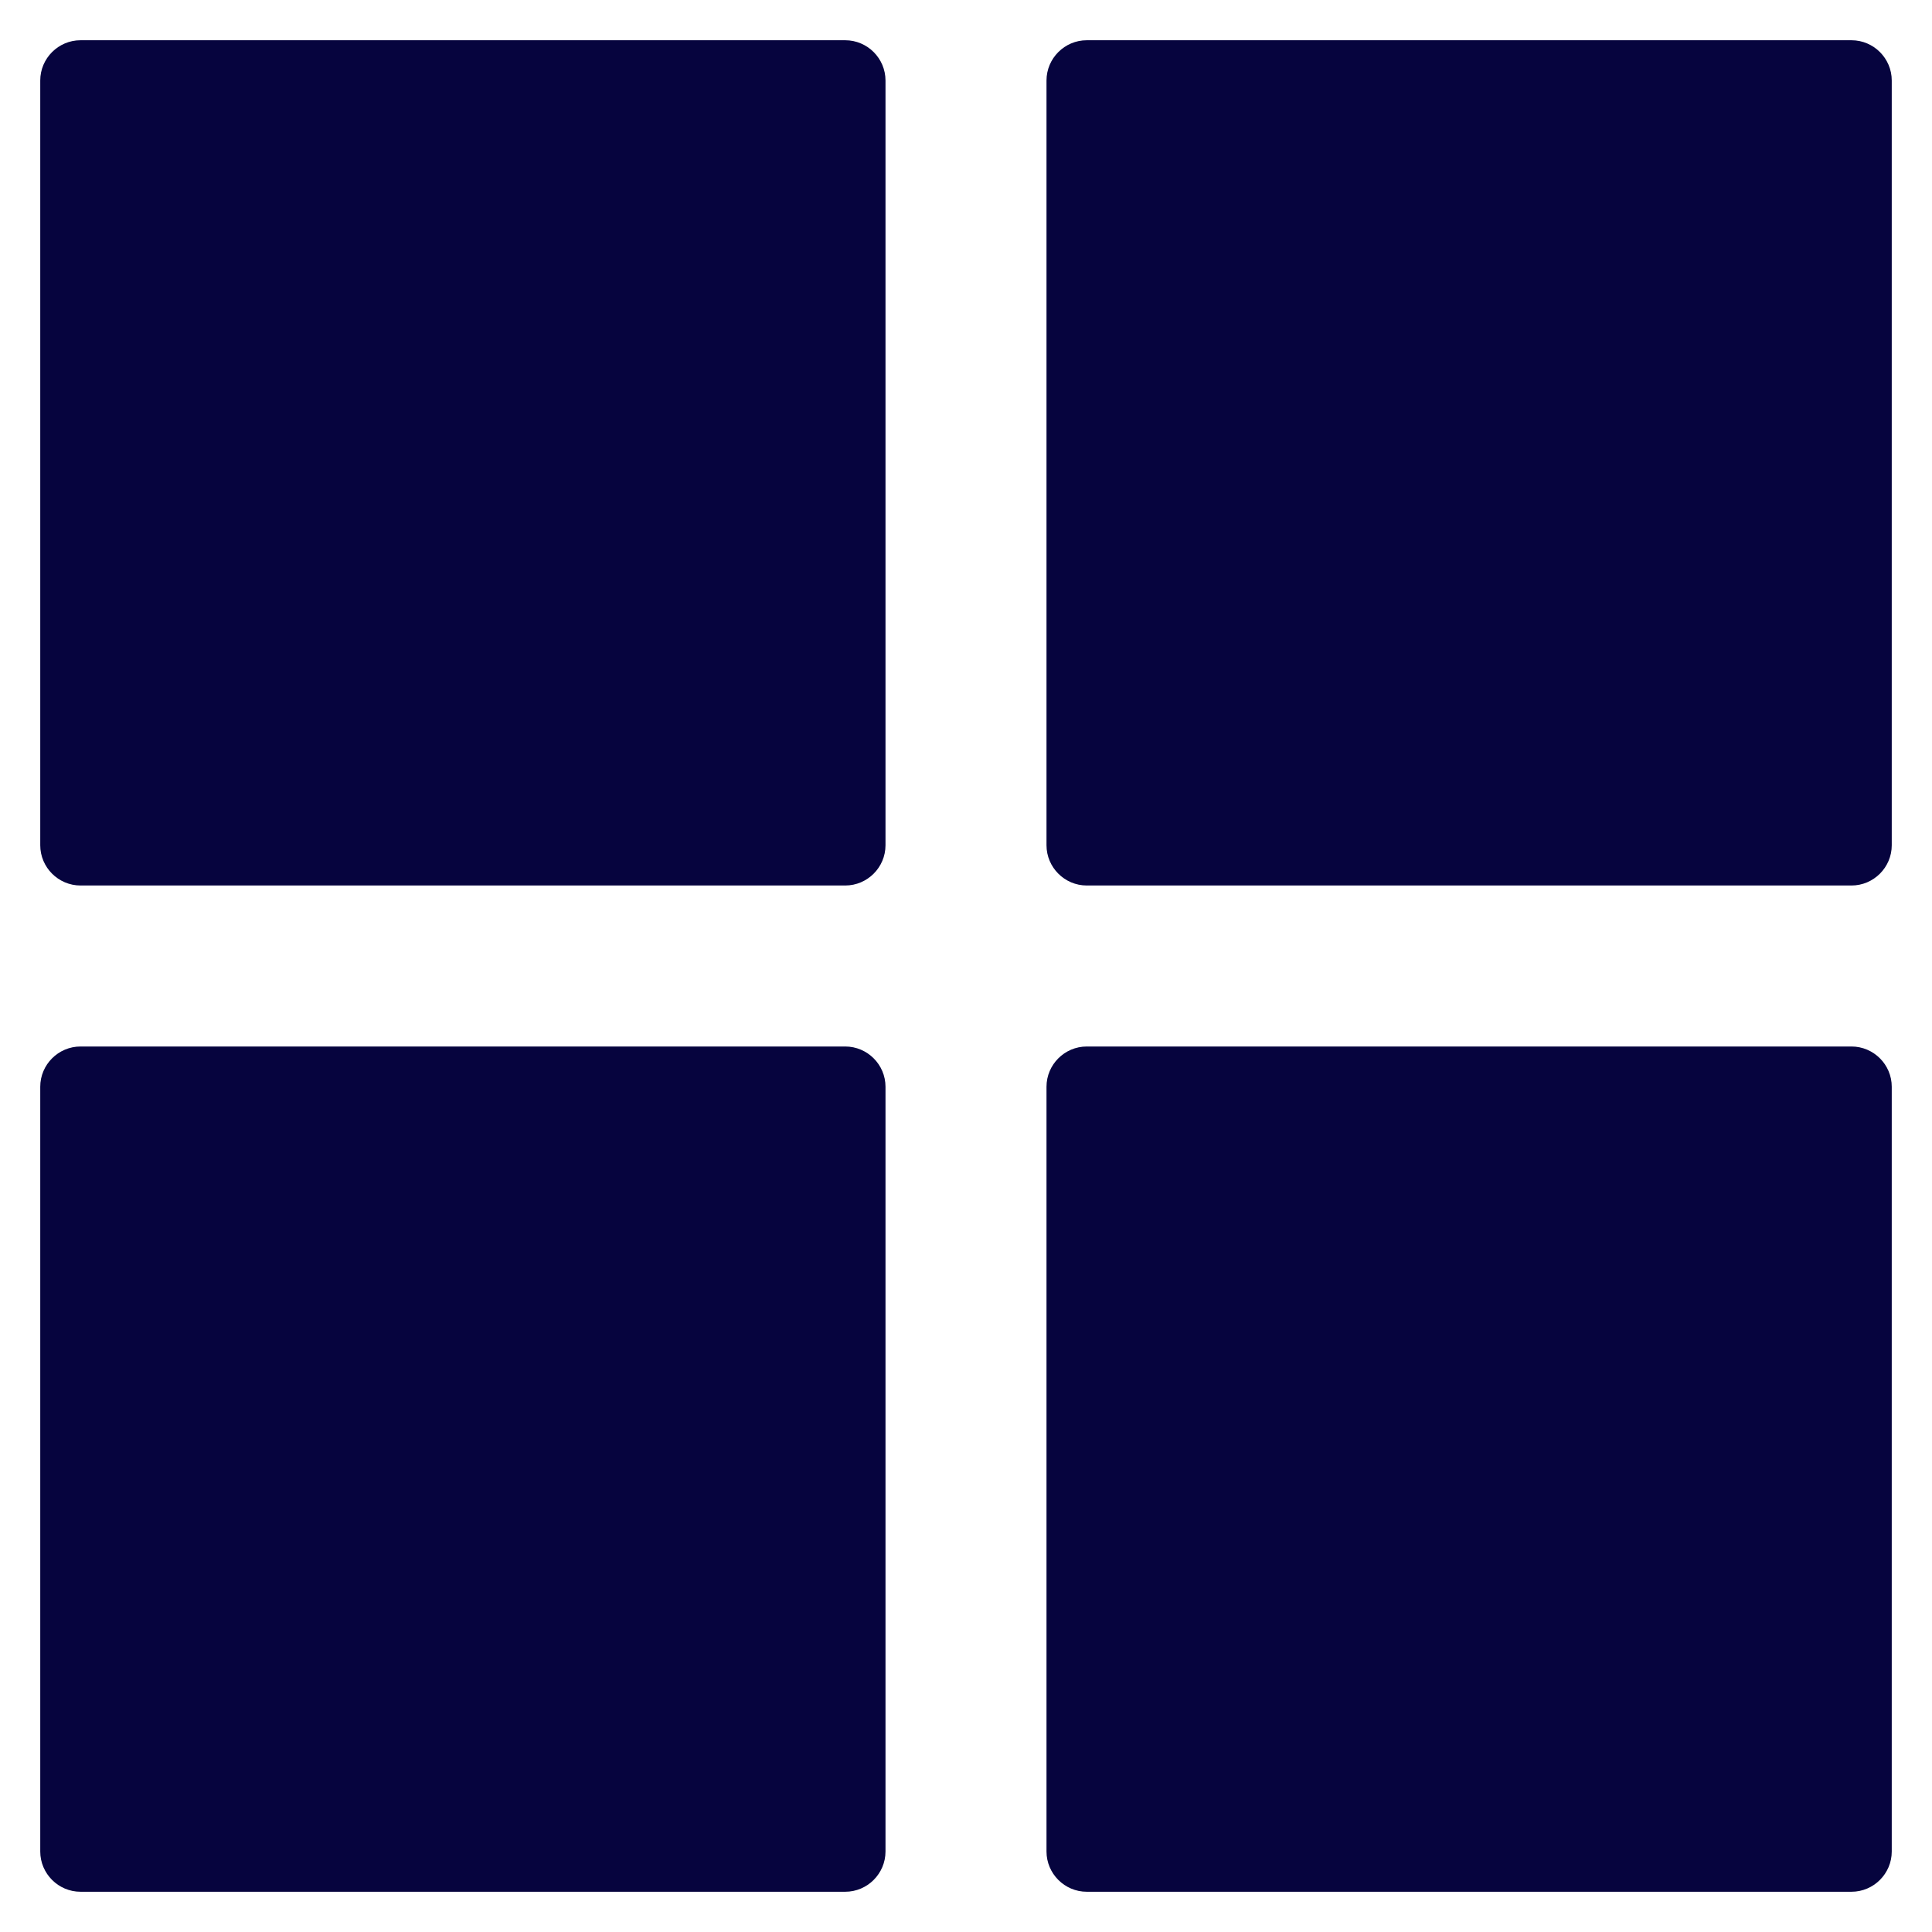
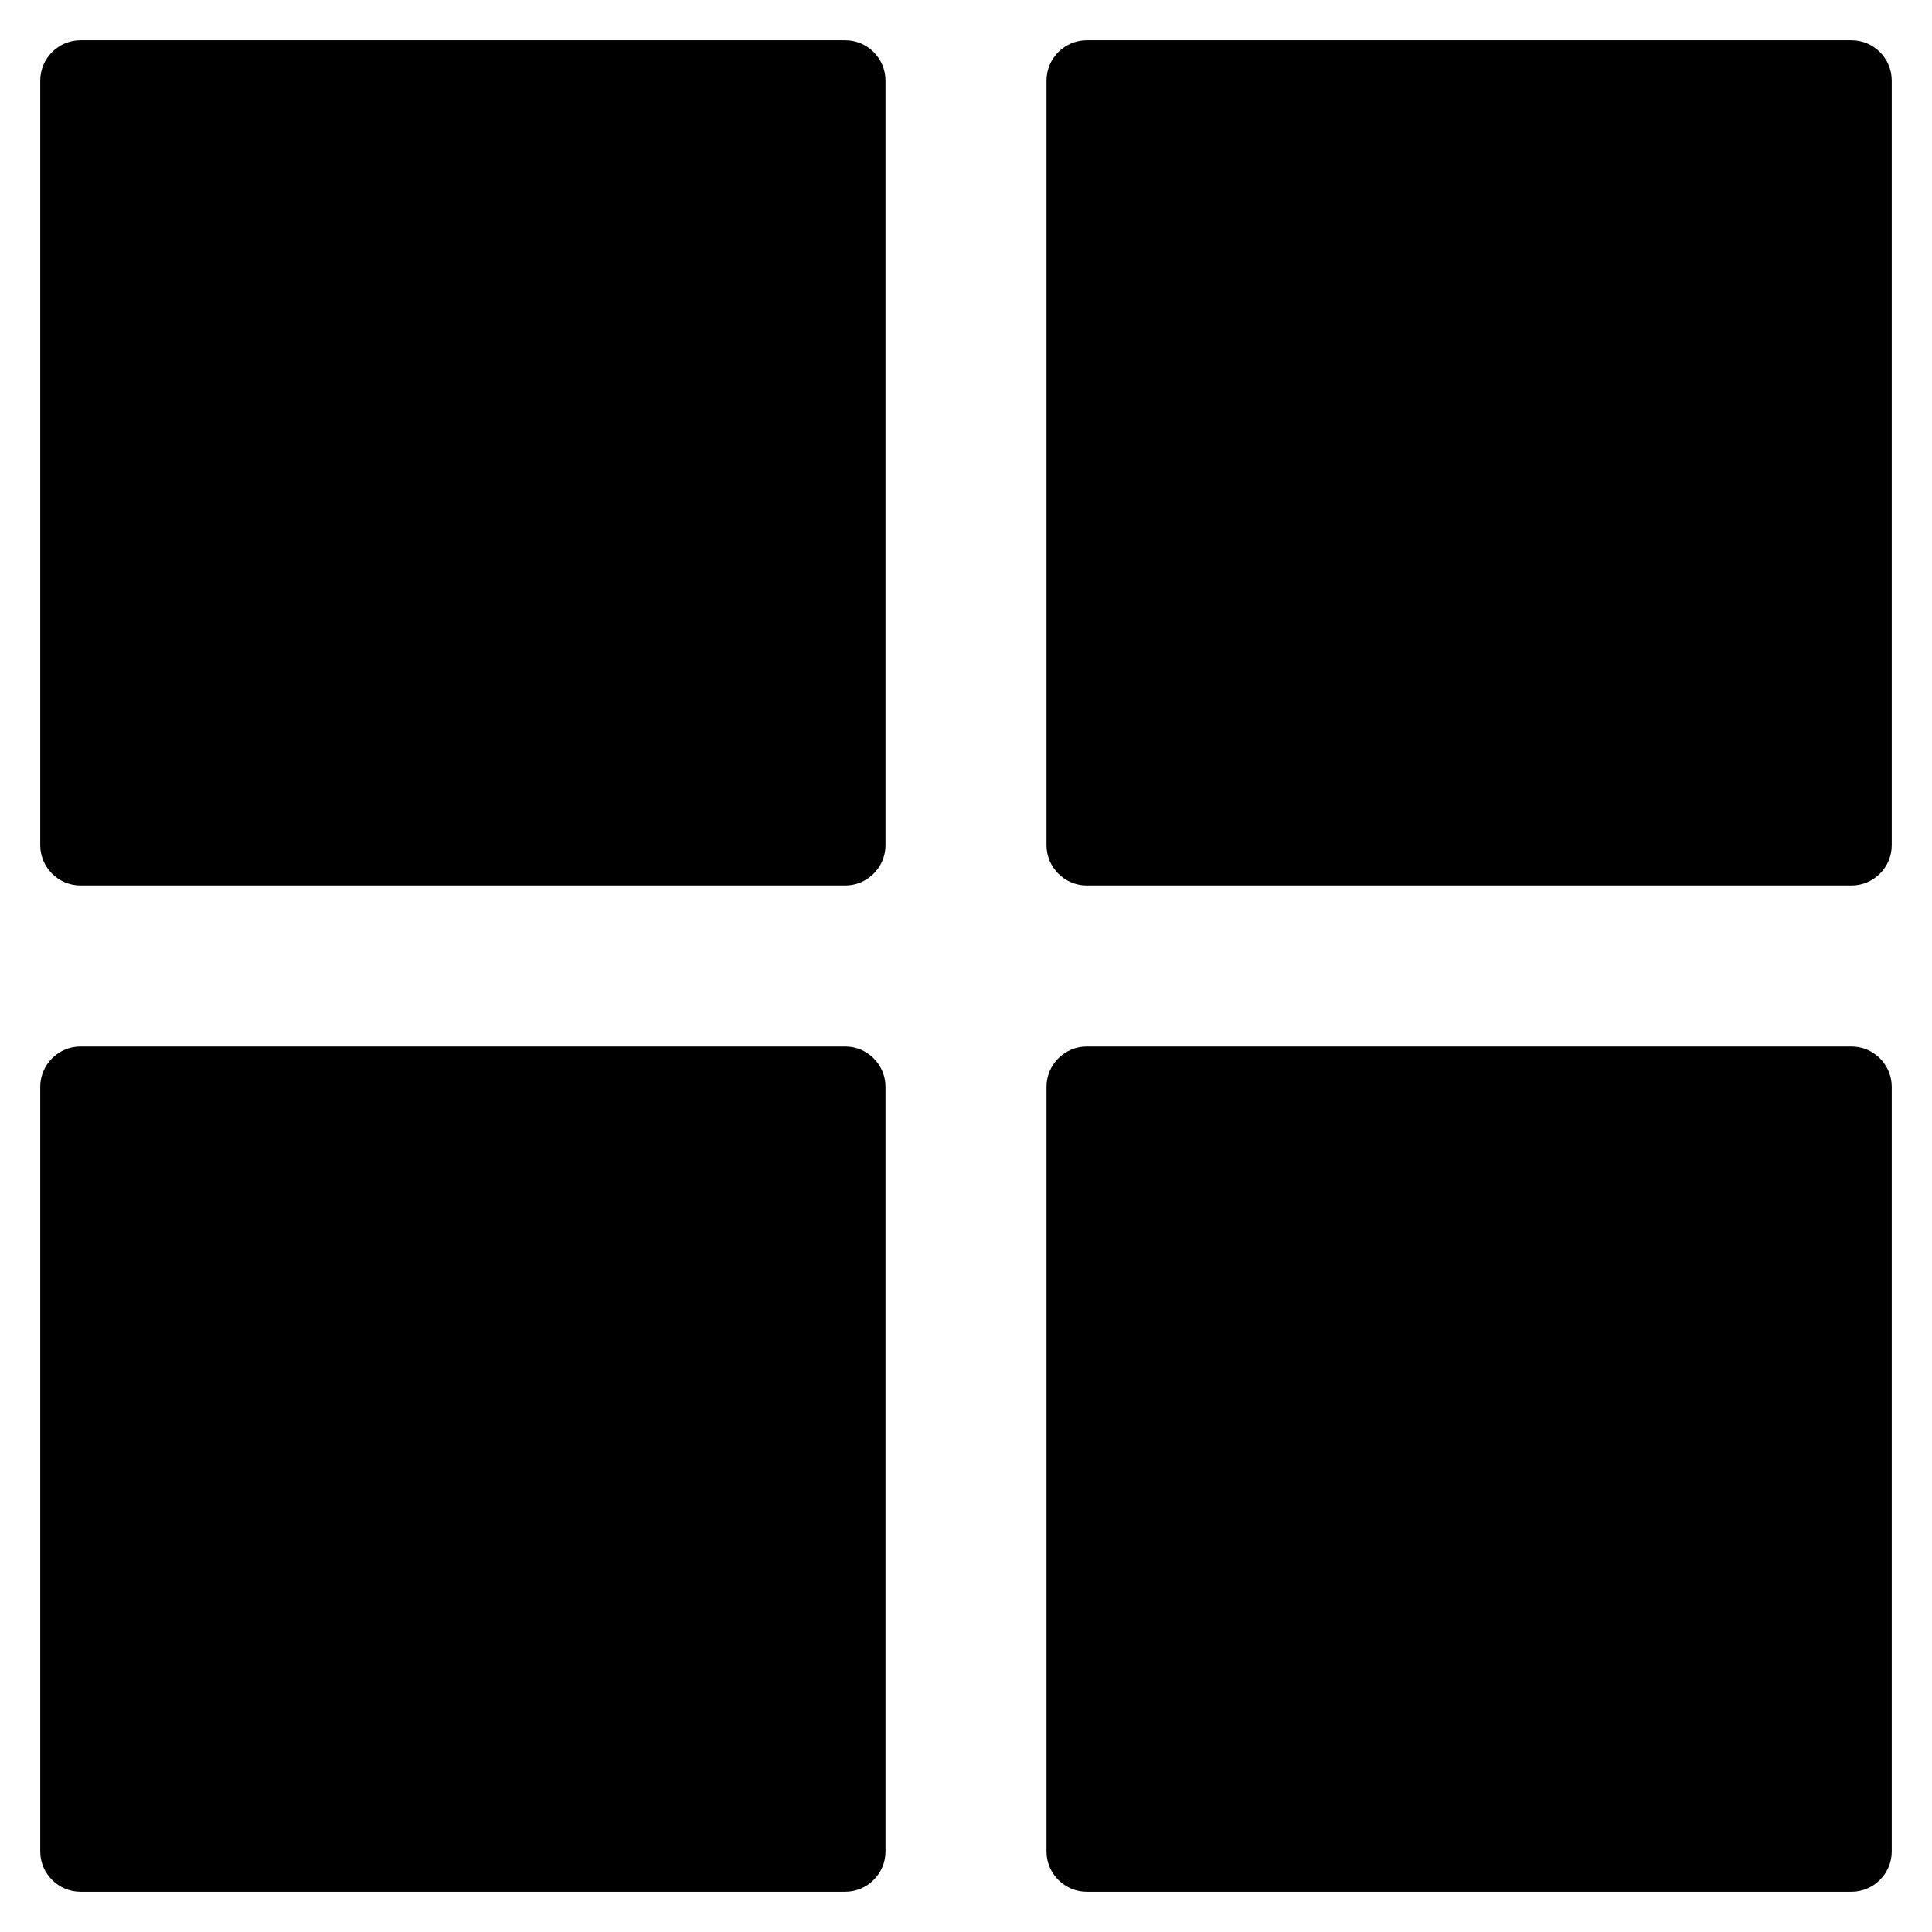
- <svg xmlns="http://www.w3.org/2000/svg" width="32" height="32" viewBox="0 0 24 24" fill="none">
-   <path d="M23 0.5H13.5C13.225 0.5 13 0.725 13 1V10.5C13 10.775 13.225 11 13.5 11H23C23.275 11 23.5 10.775 23.5 10.5V1C23.5 0.725 23.275 0.5 23 0.5ZM23 13H13.5C13.225 13 13 13.225 13 13.5V23C13 23.275 13.225 23.5 13.5 23.5H23C23.275 23.5 23.5 23.275 23.5 23V13.5C23.5 13.225 23.275 13 23 13ZM10.5 0.5H1C0.725 0.5 0.5 0.725 0.5 1V10.5C0.5 10.775 0.725 11 1 11H10.5C10.775 11 11 10.775 11 10.5V1C11 0.725 10.775 0.5 10.5 0.5ZM10.5 13H1C0.725 13 0.5 13.225 0.5 13.5V23C0.5 23.275 0.725 23.5 1 23.5H10.5C10.775 23.5 11 23.275 11 23V13.5C11 13.225 10.775 13 10.5 13Z" fill="#06043E" />
+ <svg xmlns="http://www.w3.org/2000/svg" width="32" height="32" viewBox="0 0 24 24">
+   <path d="M23 0.5H13.5C13.225 0.5 13 0.725 13 1V10.5C13 10.775 13.225 11 13.5 11H23C23.275 11 23.5 10.775 23.5 10.5V1C23.5 0.725 23.275 0.5 23 0.5ZM23 13H13.5C13.225 13 13 13.225 13 13.5V23C13 23.275 13.225 23.5 13.5 23.5H23C23.275 23.5 23.5 23.275 23.5 23V13.5C23.5 13.225 23.275 13 23 13ZM10.5 0.5H1C0.725 0.5 0.5 0.725 0.5 1V10.5C0.5 10.775 0.725 11 1 11H10.5C10.775 11 11 10.775 11 10.5V1C11 0.725 10.775 0.5 10.5 0.5ZM10.5 13H1C0.725 13 0.5 13.225 0.5 13.5V23C0.5 23.275 0.725 23.5 1 23.5H10.5C10.775 23.5 11 23.275 11 23V13.5C11 13.225 10.775 13 10.5 13Z" />
</svg>
